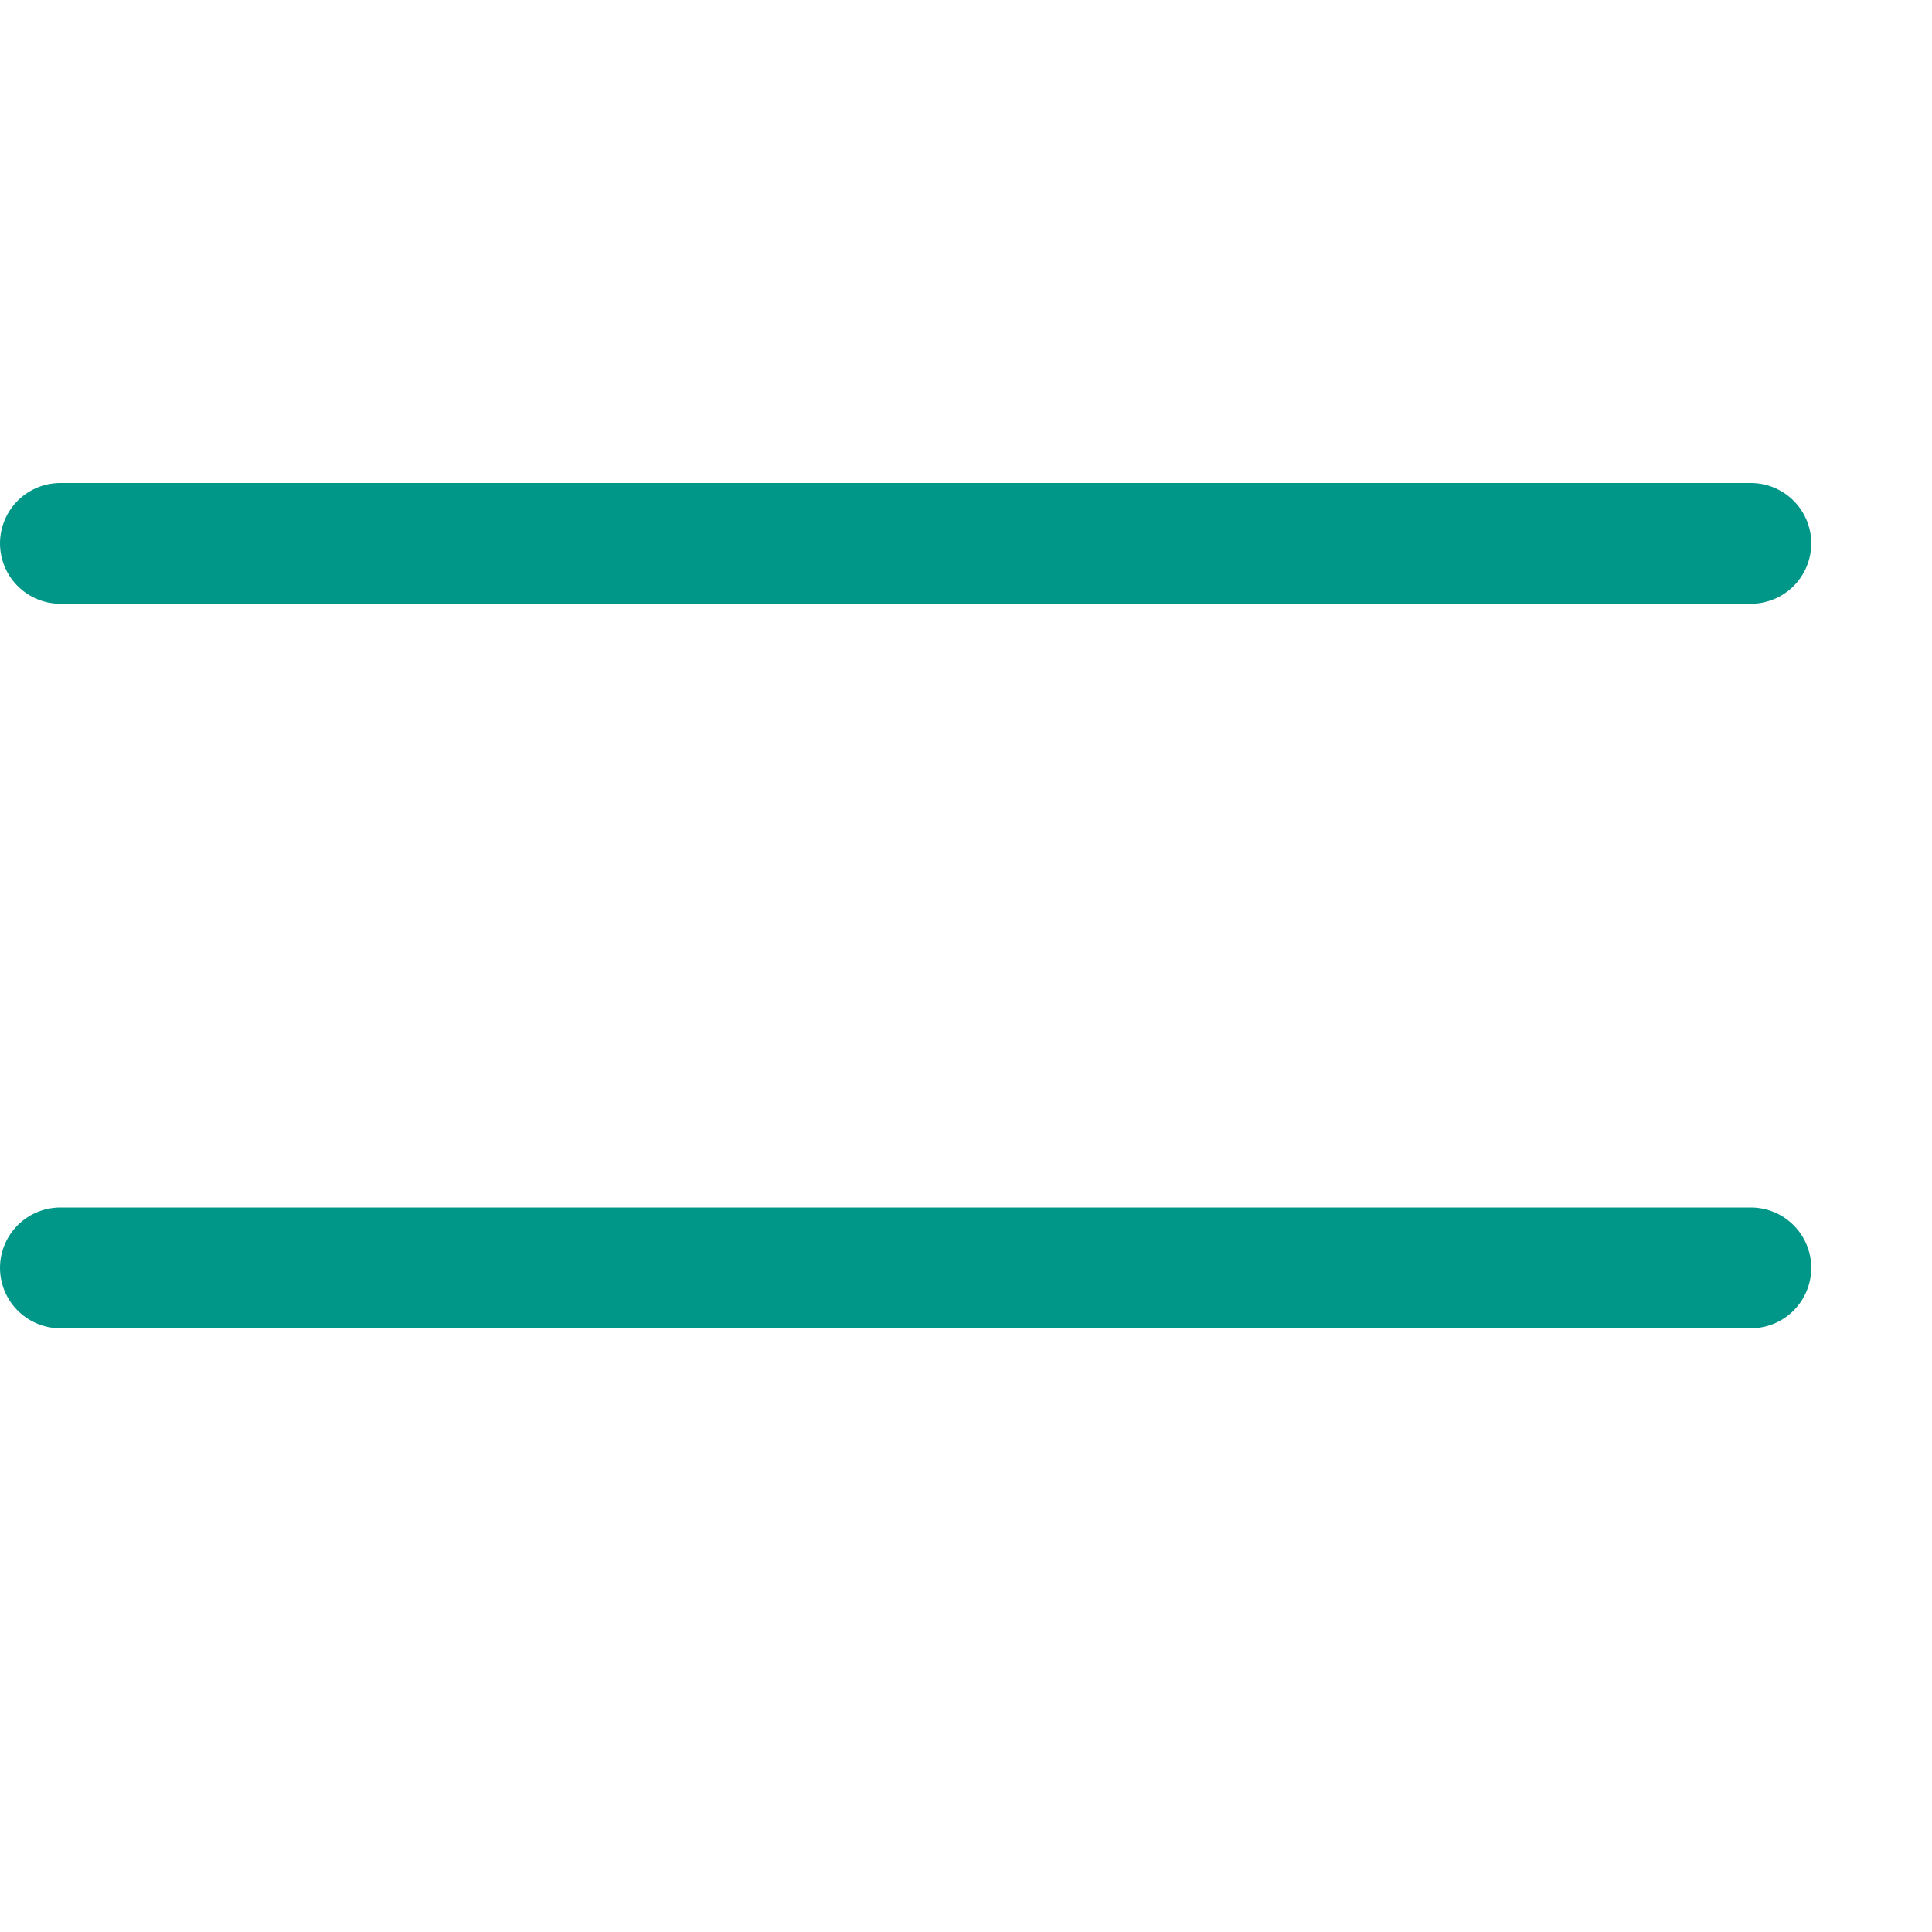
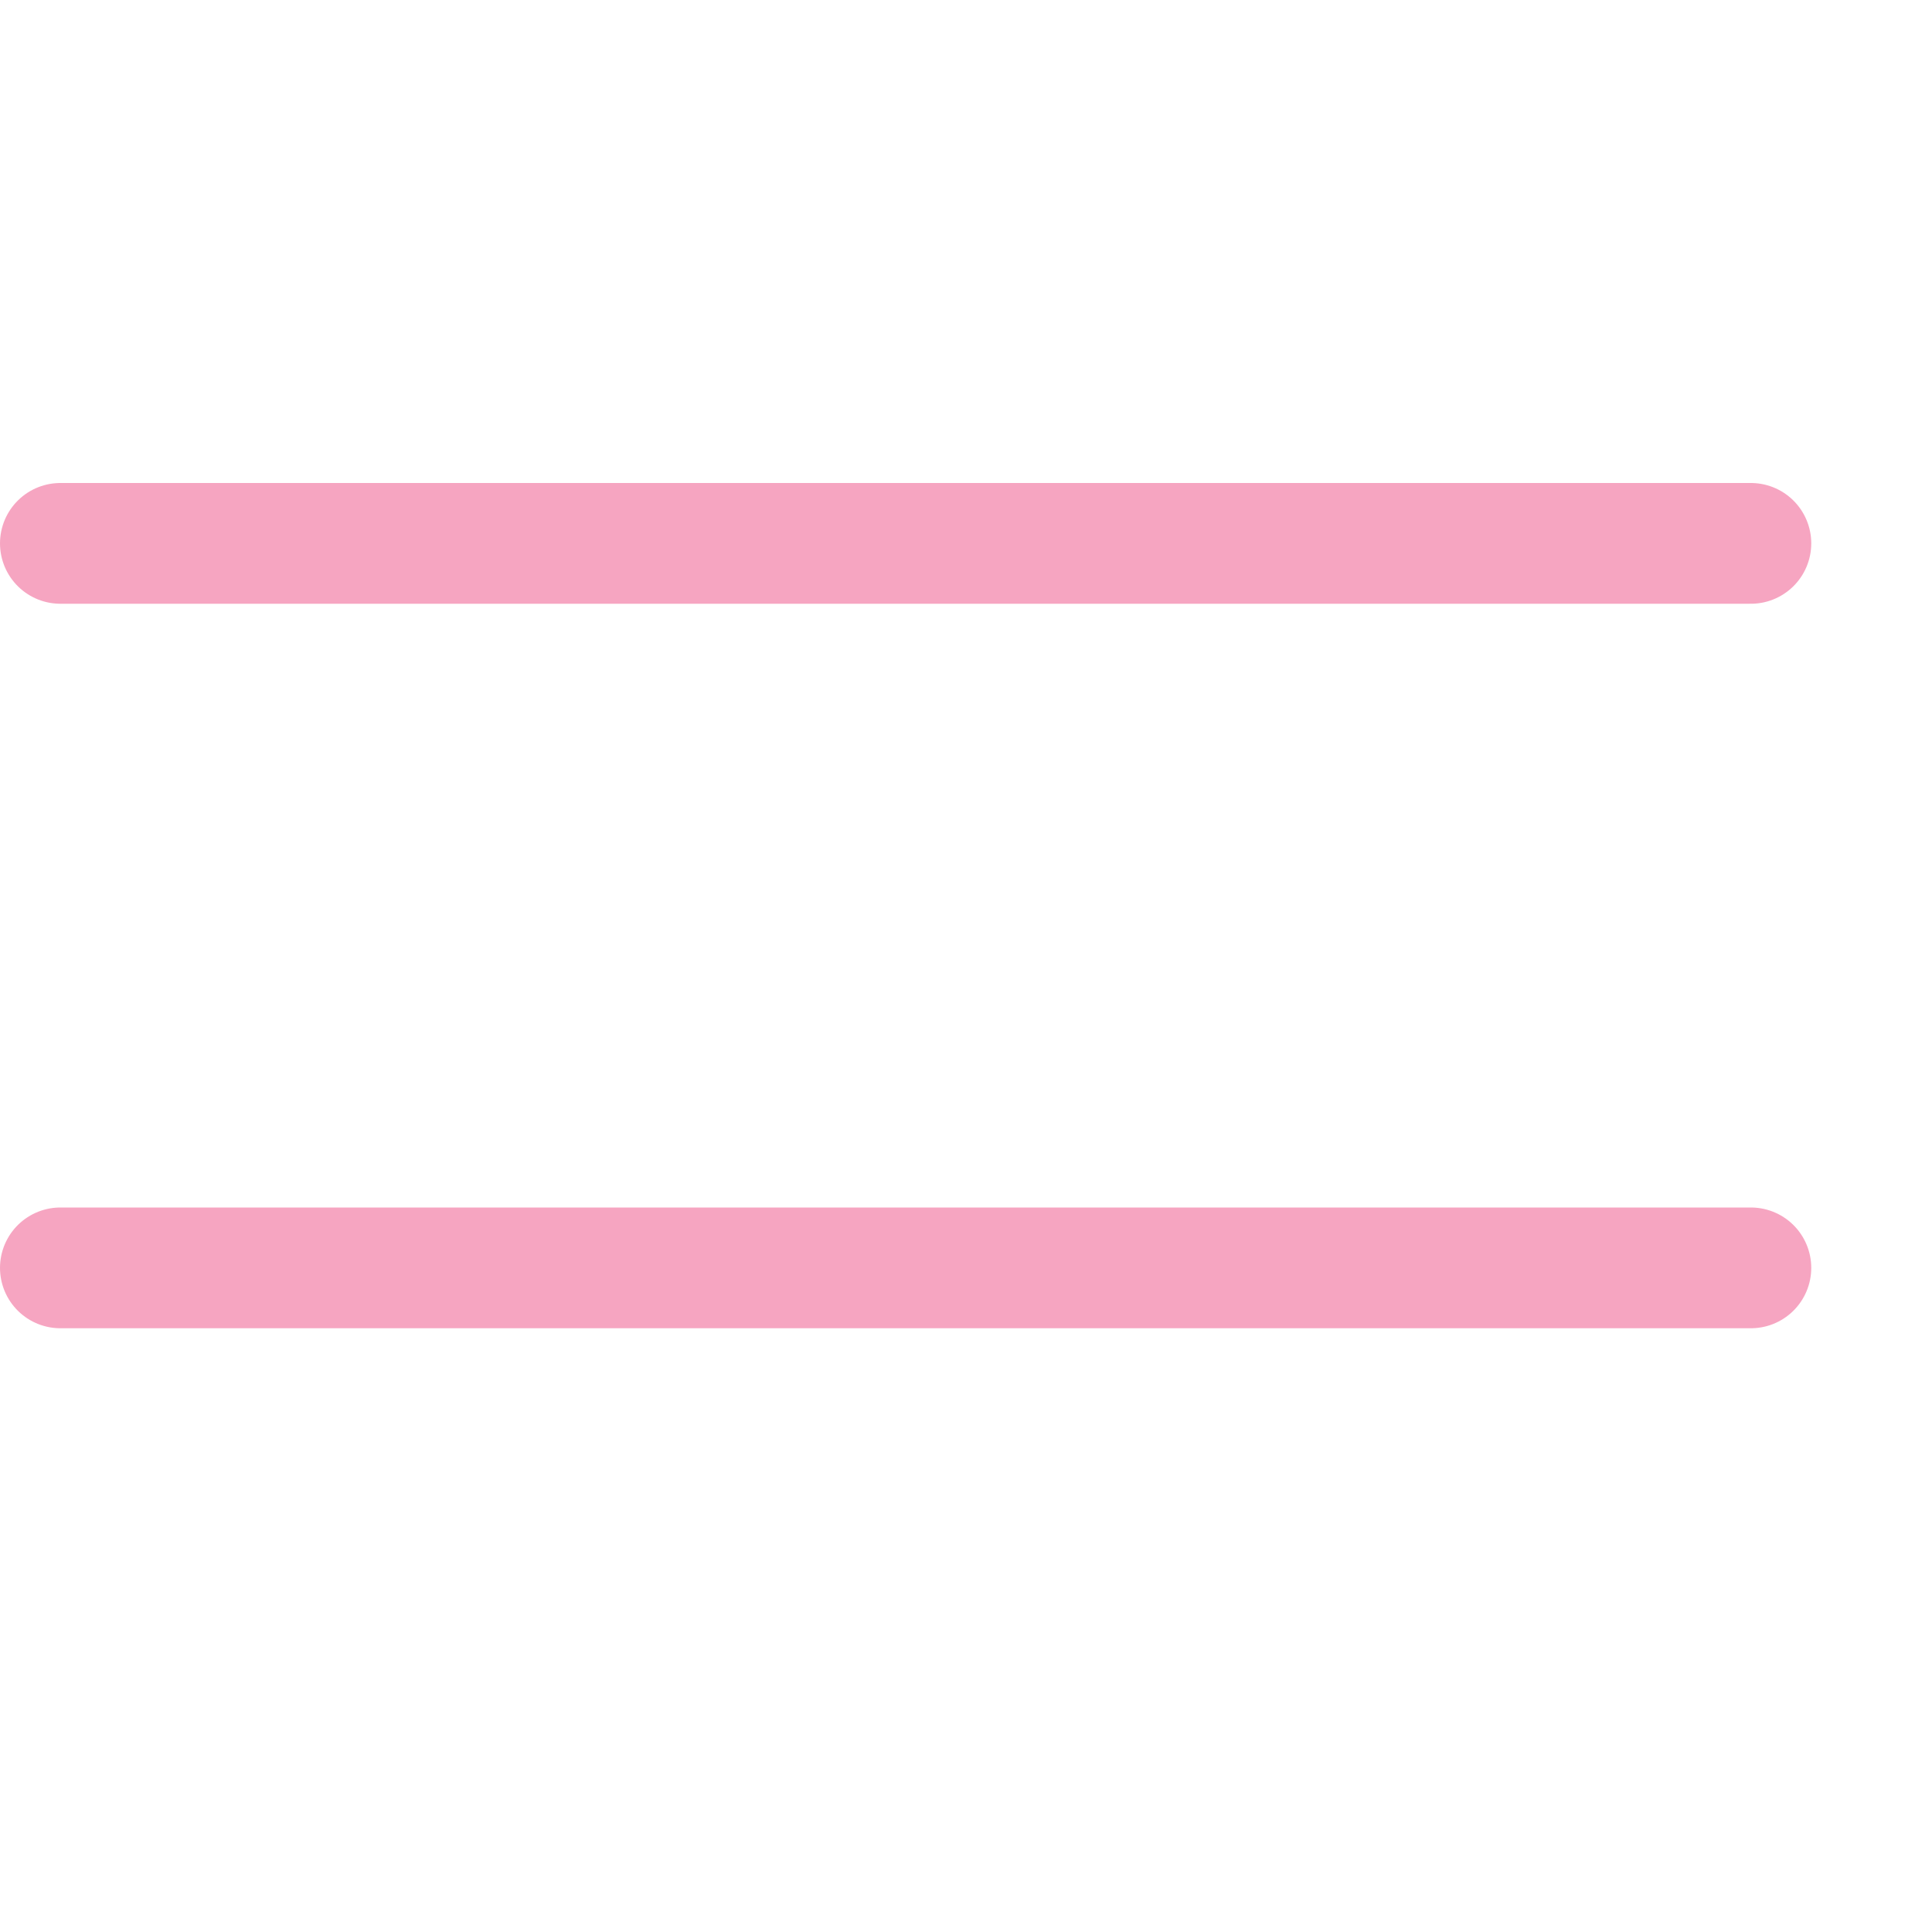
<svg xmlns="http://www.w3.org/2000/svg" width="16" height="16" viewBox="0 0 16 16">
-   <line x1="0.5" y1="4.5" x2="14.5" y2="4.5" style="fill:none;stroke:#009688;stroke-linecap:round;stroke-linejoin:round" />
-   <line x1="0.5" y1="10.5" x2="14.5" y2="10.5" style="fill:none;stroke:#009688;stroke-linecap:round;stroke-linejoin:round" />
+   <line x1="0.5" y1="4.5" x2="14.5" y2="4.5" style="fill:none;stroke:#F6A5C1;stroke-linecap:round;stroke-linejoin:round" />
+   <line x1="0.5" y1="10.5" x2="14.5" y2="10.5" style="fill:none;stroke:#F6A5C1;stroke-linecap:round;stroke-linejoin:round" />
</svg>
